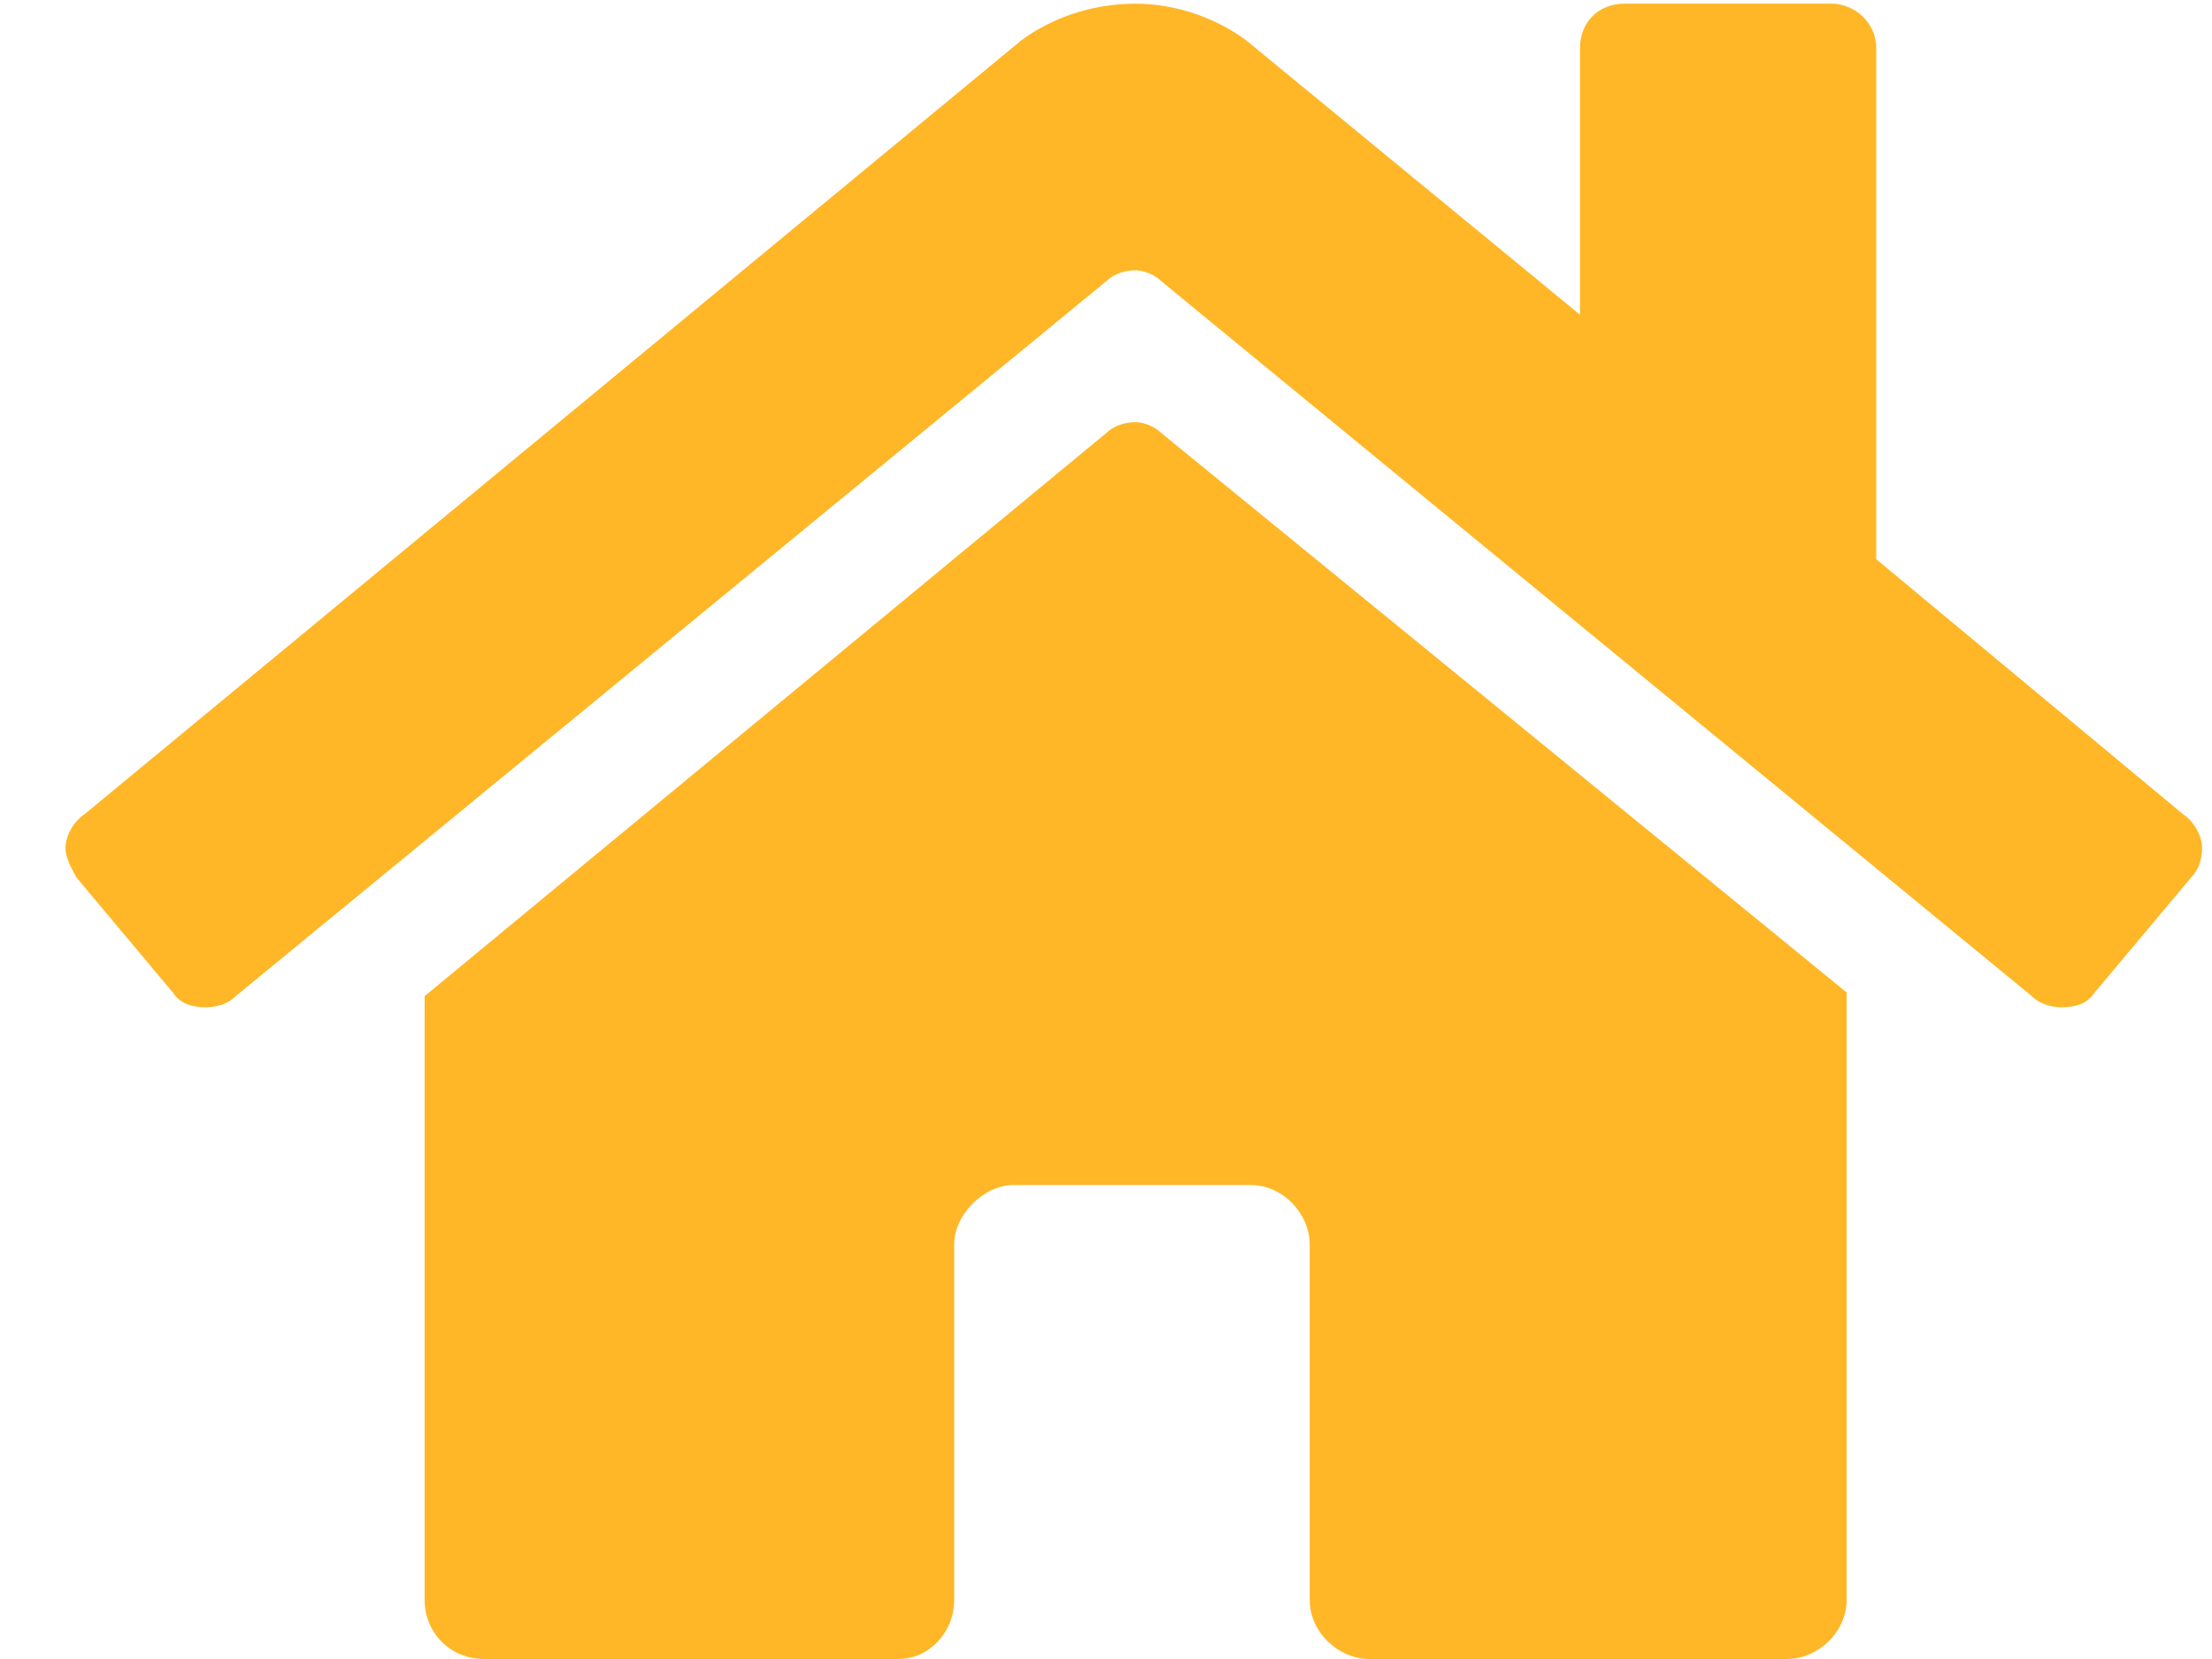
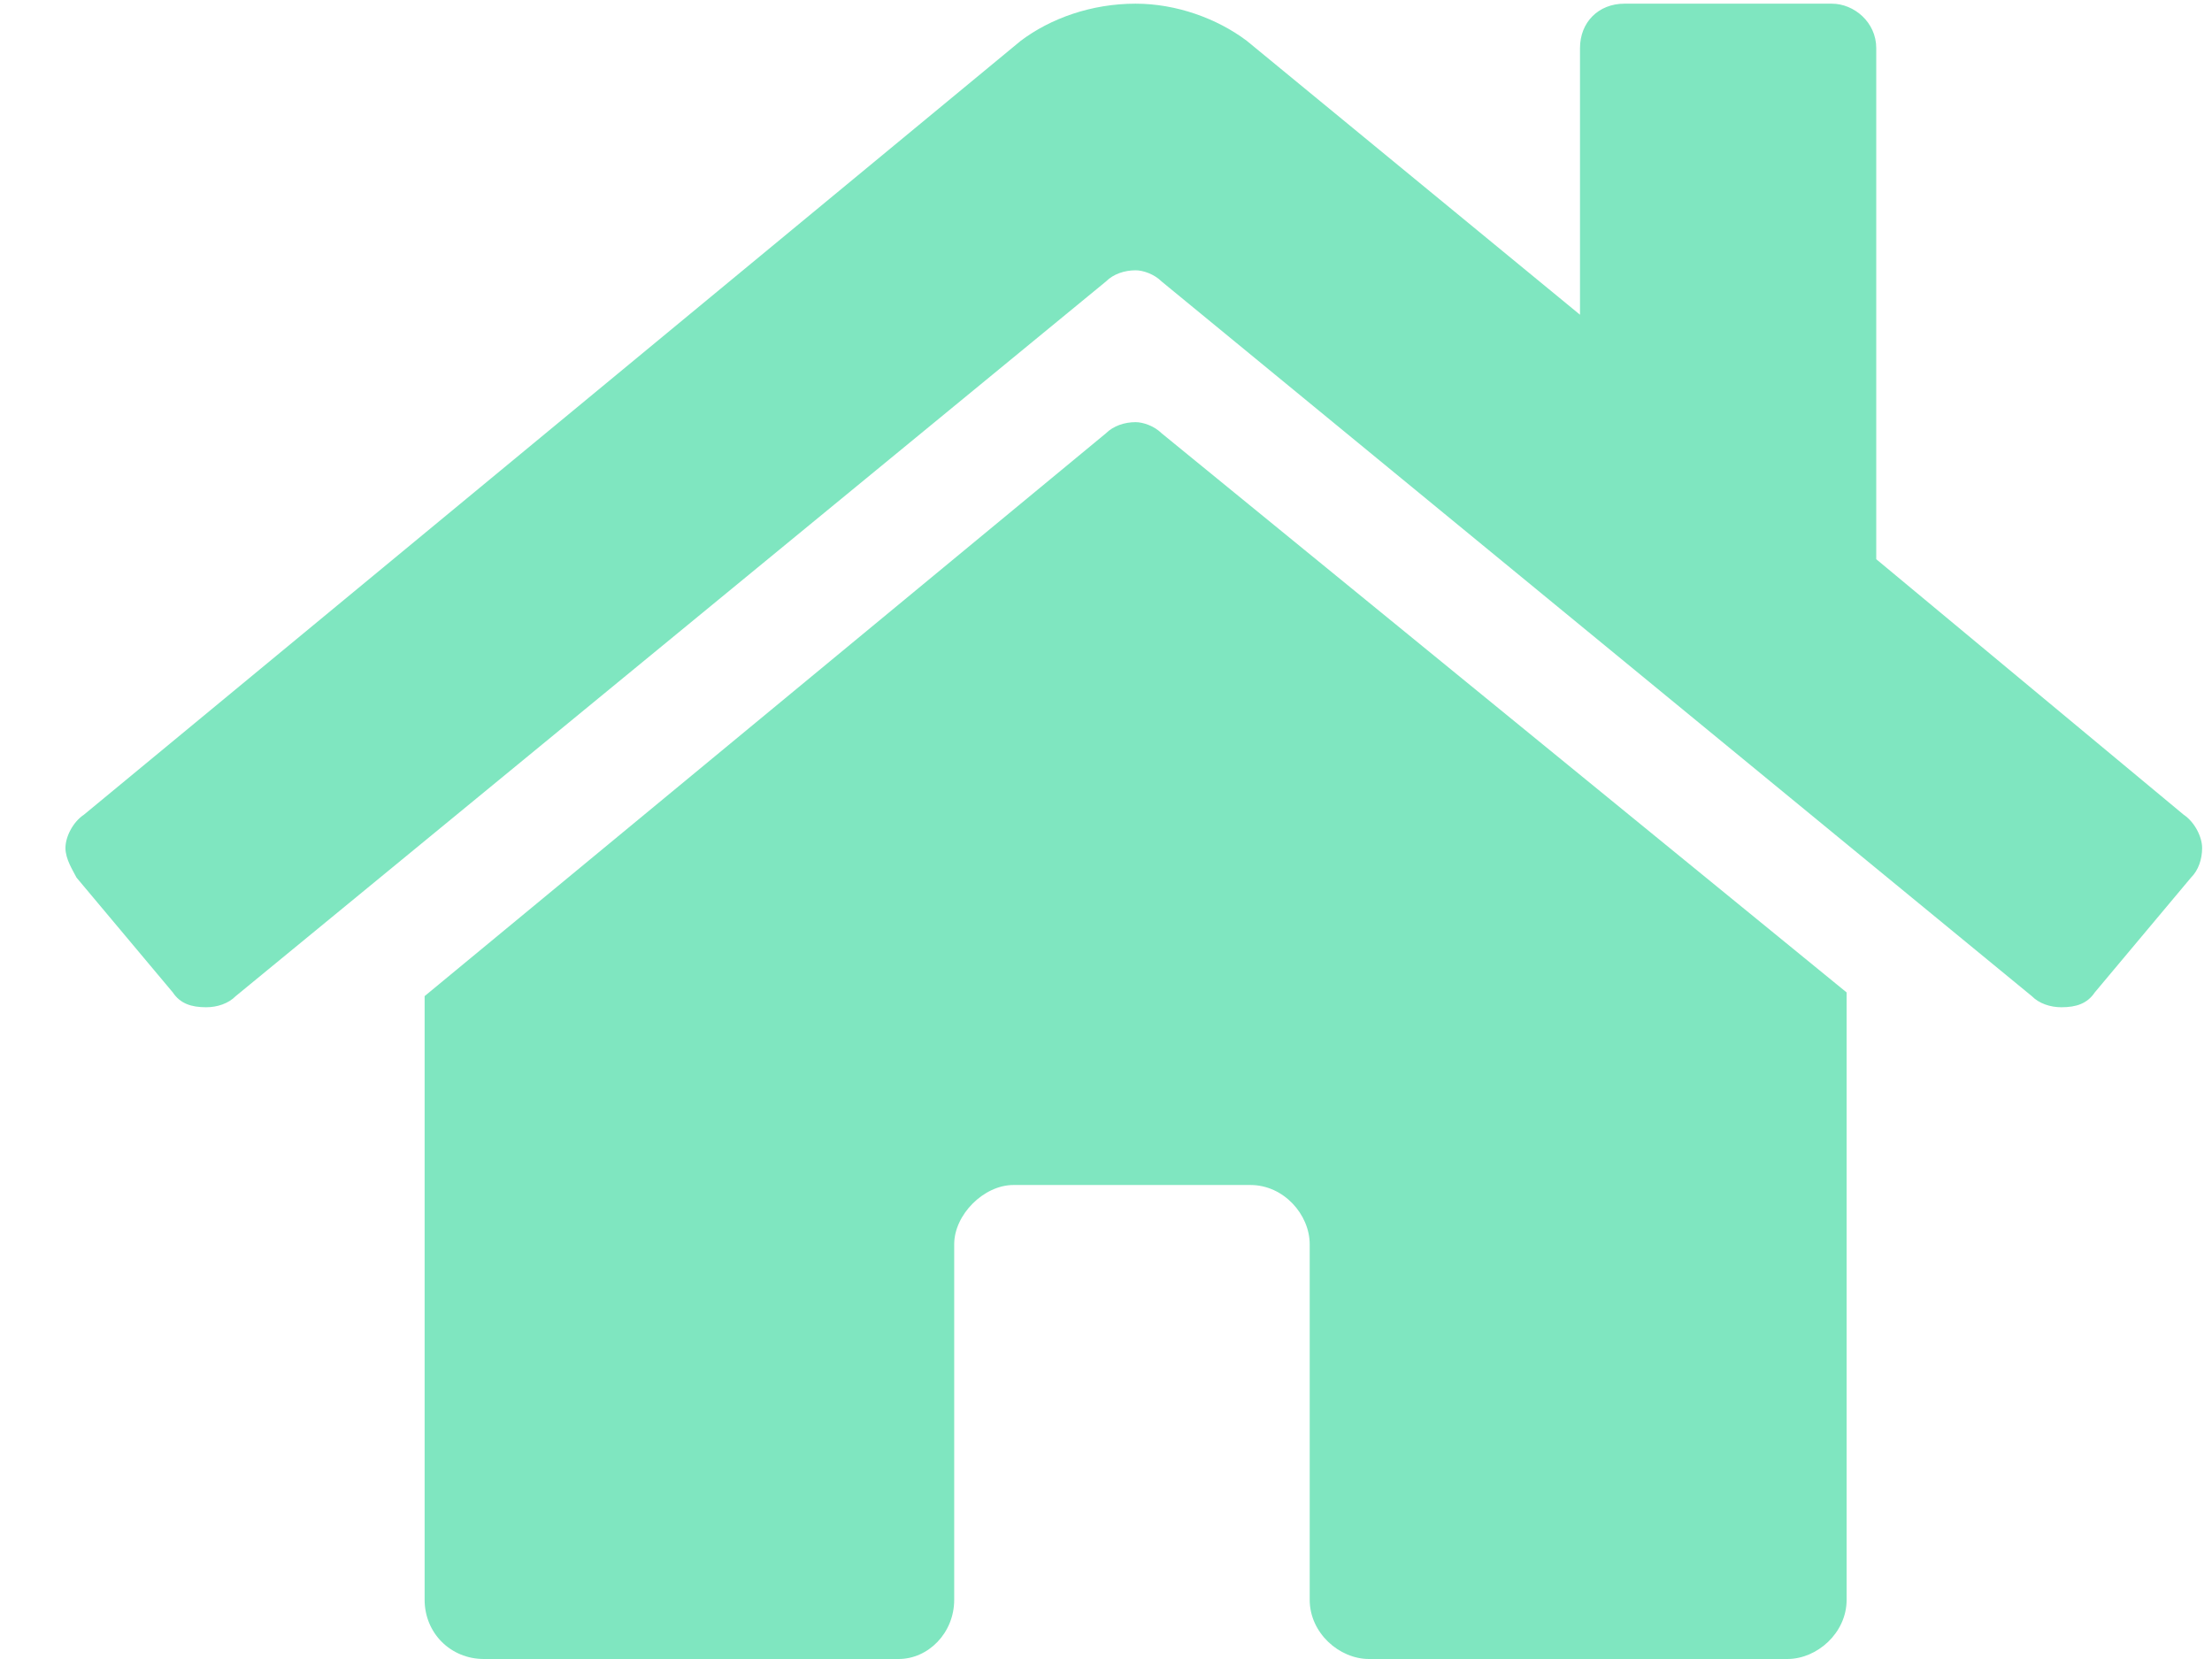
<svg xmlns="http://www.w3.org/2000/svg" width="32" height="24" viewBox="0 0 37 28">
-   <path fill="#ffb727" d="M18.5 7.312L7 16.812V27C7 27.562 7.438 28 8 28H15C15.5 28 15.938 27.562 15.938 27V21C15.938 20.5 16.438 20 16.938 20H20.938C21.5 20 21.938 20.5 21.938 21V27C21.938 27.562 22.438 28 22.938 28H30C30.5 28 31 27.562 31 27V16.75L19.438 7.312C19.312 7.188 19.125 7.125 19 7.125C18.812 7.125 18.625 7.188 18.5 7.312ZM36.688 13.75L31.5 9.438V0.812C31.5 0.375 31.125 0.062 30.75 0.062H27.25C26.812 0.062 26.5 0.375 26.5 0.812V5.312L20.875 0.688C20.375 0.312 19.688 0.062 19 0.062C18.25 0.062 17.562 0.312 17.062 0.688L1.25 13.75C1.062 13.875 0.938 14.125 0.938 14.312C0.938 14.5 1.062 14.688 1.125 14.812L2.75 16.75C2.875 16.938 3.062 17 3.312 17C3.5 17 3.688 16.938 3.812 16.812L18.5 4.75C18.625 4.625 18.812 4.562 19 4.562C19.125 4.562 19.312 4.625 19.438 4.75L34.125 16.812C34.25 16.938 34.438 17 34.625 17C34.875 17 35.062 16.938 35.188 16.75L36.812 14.812C36.938 14.688 37 14.5 37 14.312C37 14.125 36.875 13.875 36.688 13.75Z" />
+   <path fill="#7fe6c0" d="M18.5 7.312L7 16.812V27C7 27.562 7.438 28 8 28H15C15.5 28 15.938 27.562 15.938 27V21C15.938 20.5 16.438 20 16.938 20H20.938C21.5 20 21.938 20.5 21.938 21V27C21.938 27.562 22.438 28 22.938 28H30C30.5 28 31 27.562 31 27V16.75L19.438 7.312C19.312 7.188 19.125 7.125 19 7.125C18.812 7.125 18.625 7.188 18.5 7.312ZM36.688 13.75L31.5 9.438V0.812C31.5 0.375 31.125 0.062 30.75 0.062H27.25C26.812 0.062 26.5 0.375 26.5 0.812V5.312L20.875 0.688C20.375 0.312 19.688 0.062 19 0.062C18.25 0.062 17.562 0.312 17.062 0.688L1.25 13.75C1.062 13.875 0.938 14.125 0.938 14.312C0.938 14.5 1.062 14.688 1.125 14.812L2.75 16.75C2.875 16.938 3.062 17 3.312 17C3.5 17 3.688 16.938 3.812 16.812L18.5 4.75C18.625 4.625 18.812 4.562 19 4.562C19.125 4.562 19.312 4.625 19.438 4.75L34.125 16.812C34.25 16.938 34.438 17 34.625 17C34.875 17 35.062 16.938 35.188 16.75L36.812 14.812C36.938 14.688 37 14.5 37 14.312C37 14.125 36.875 13.875 36.688 13.75Z" />
</svg>
